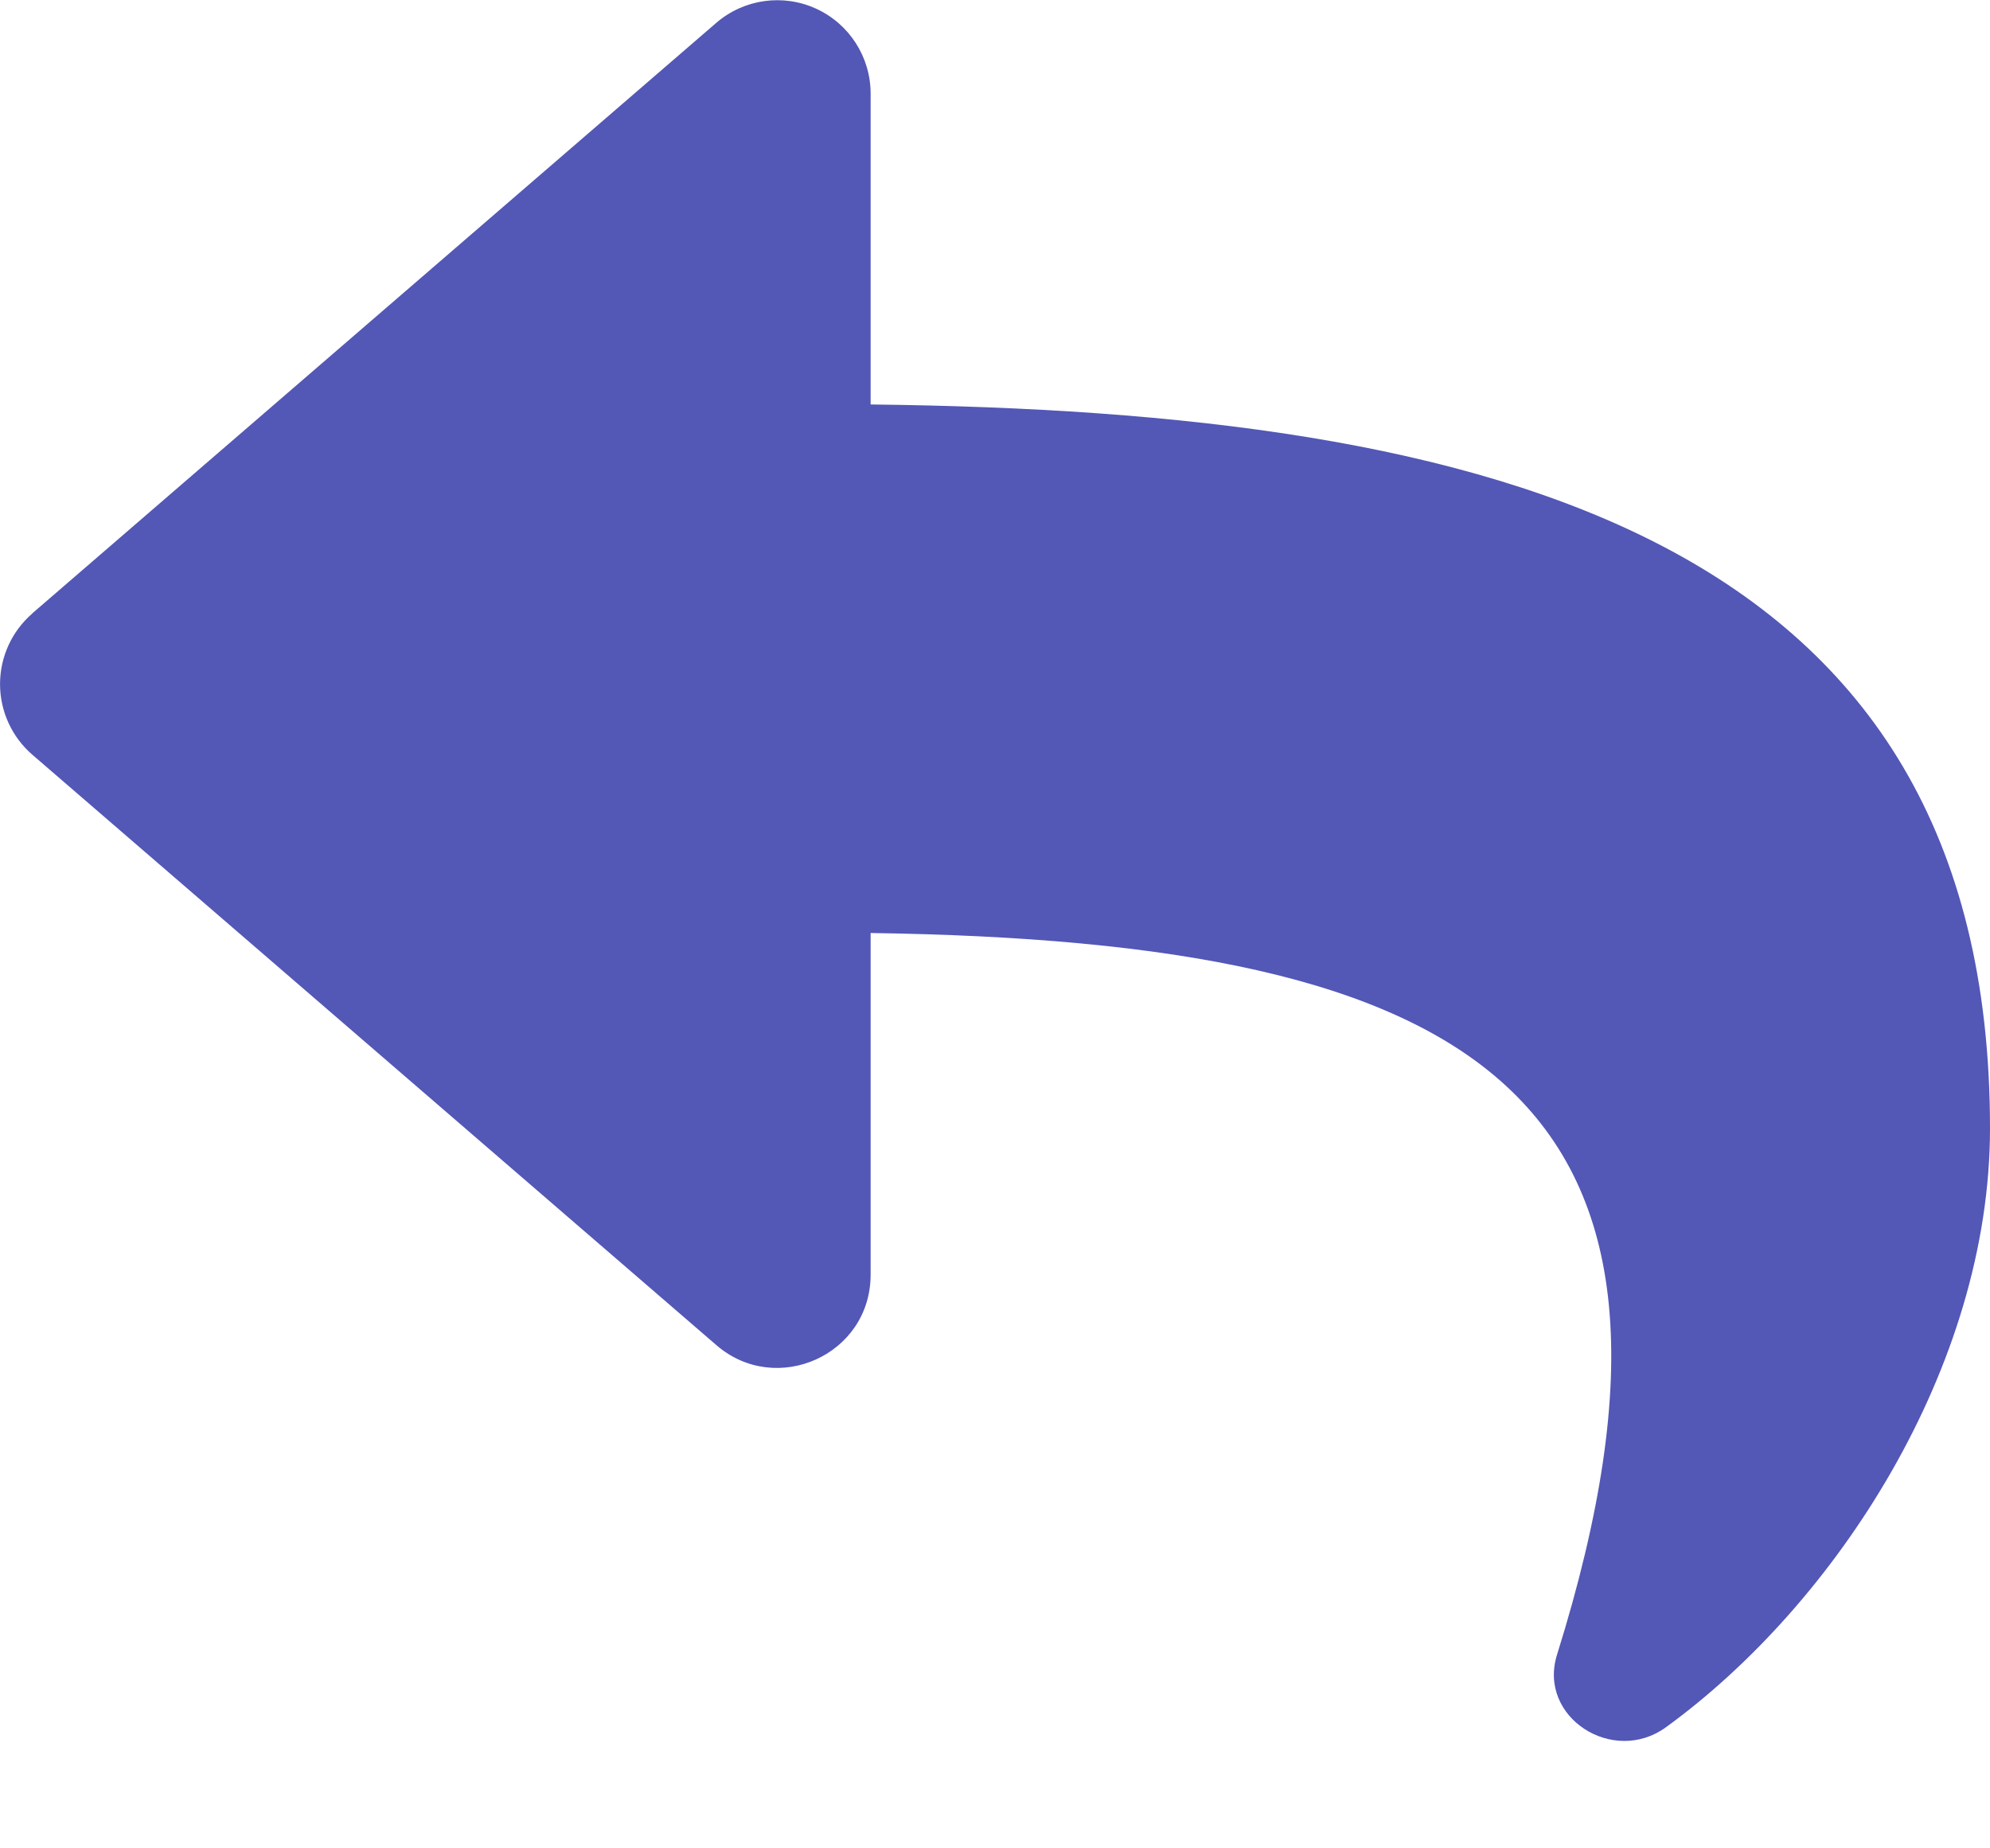
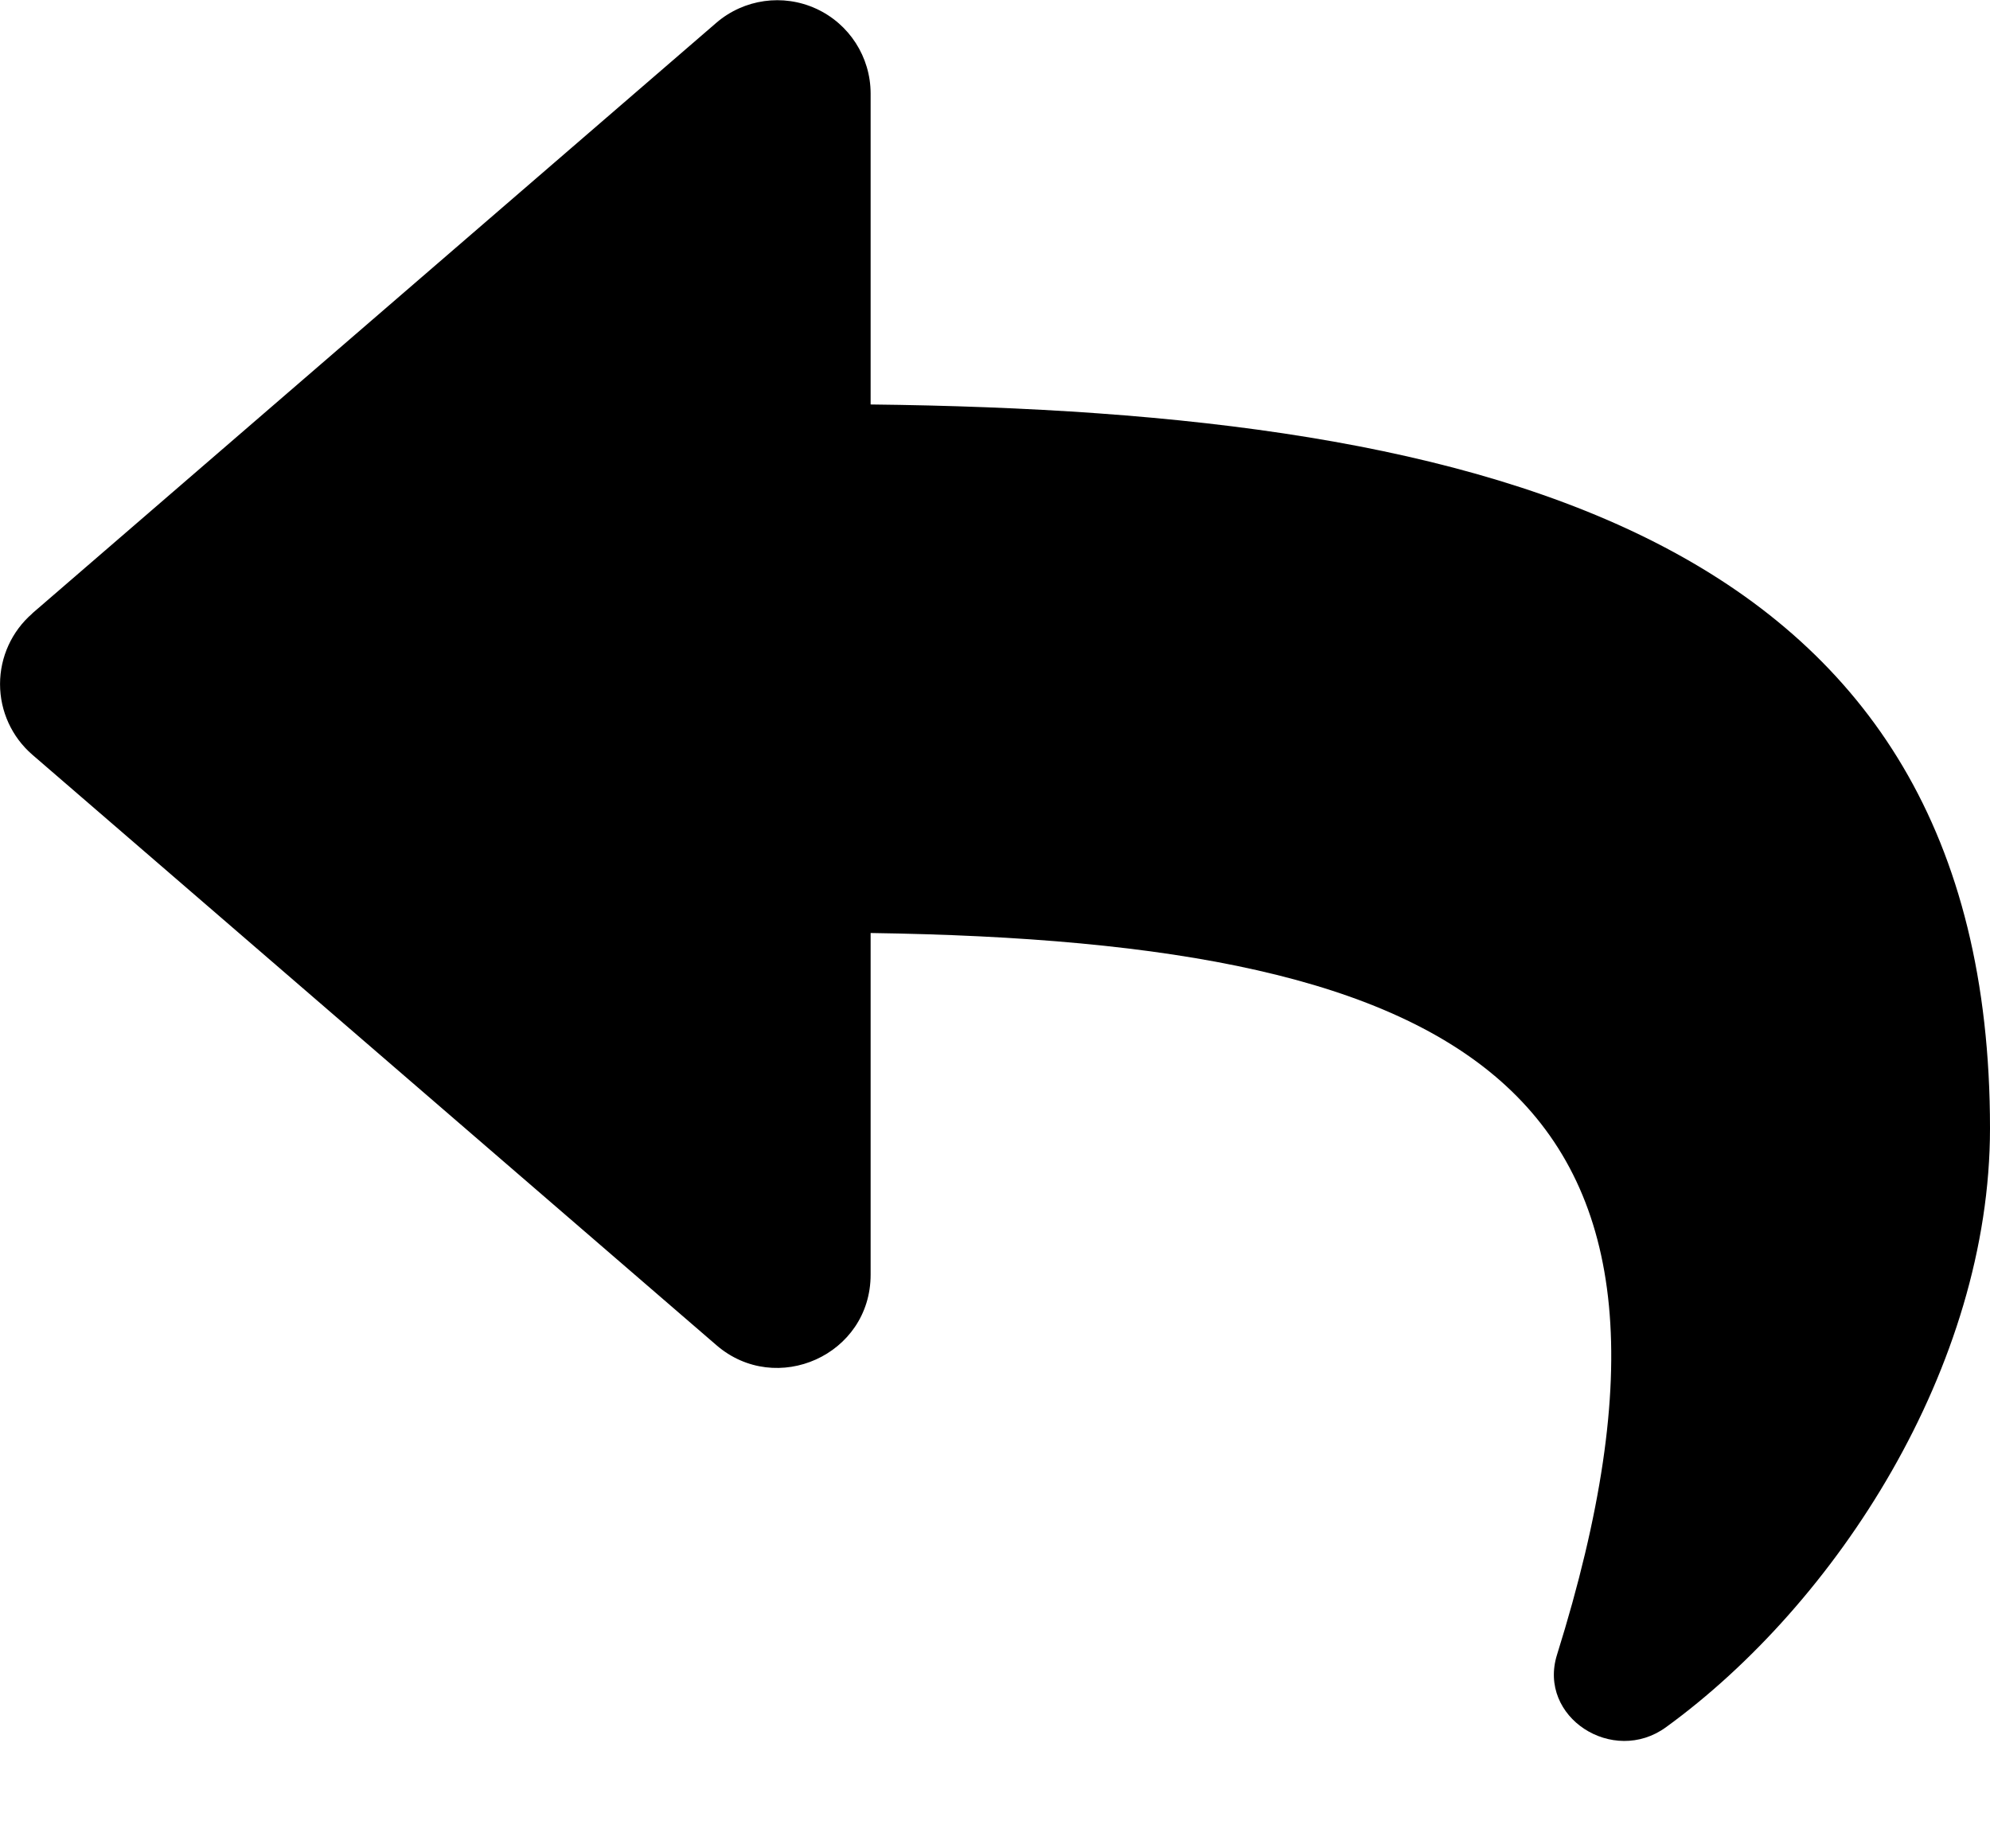
<svg xmlns="http://www.w3.org/2000/svg" width="14" height="13">
-   <path d="M.227 4.316 5.04.16a.657.657 0 0 1 1.085.497v2.189c4.392.05 7.875.93 7.875 5.093 0 1.68-1.082 3.344-2.279 4.214-.373.272-.905-.07-.767-.51 1.24-3.964-.588-5.017-4.829-5.078v2.404c0 .566-.664.86-1.085.496L.227 5.31a.657.657 0 0 1 0-.993Z" fill="#5357B6" />
+   <path d="M.227 4.316 5.04.16a.657.657 0 0 1 1.085.497v2.189c4.392.05 7.875.93 7.875 5.093 0 1.68-1.082 3.344-2.279 4.214-.373.272-.905-.07-.767-.51 1.24-3.964-.588-5.017-4.829-5.078v2.404c0 .566-.664.86-1.085.496L.227 5.31a.657.657 0 0 1 0-.993Z" />
</svg>
